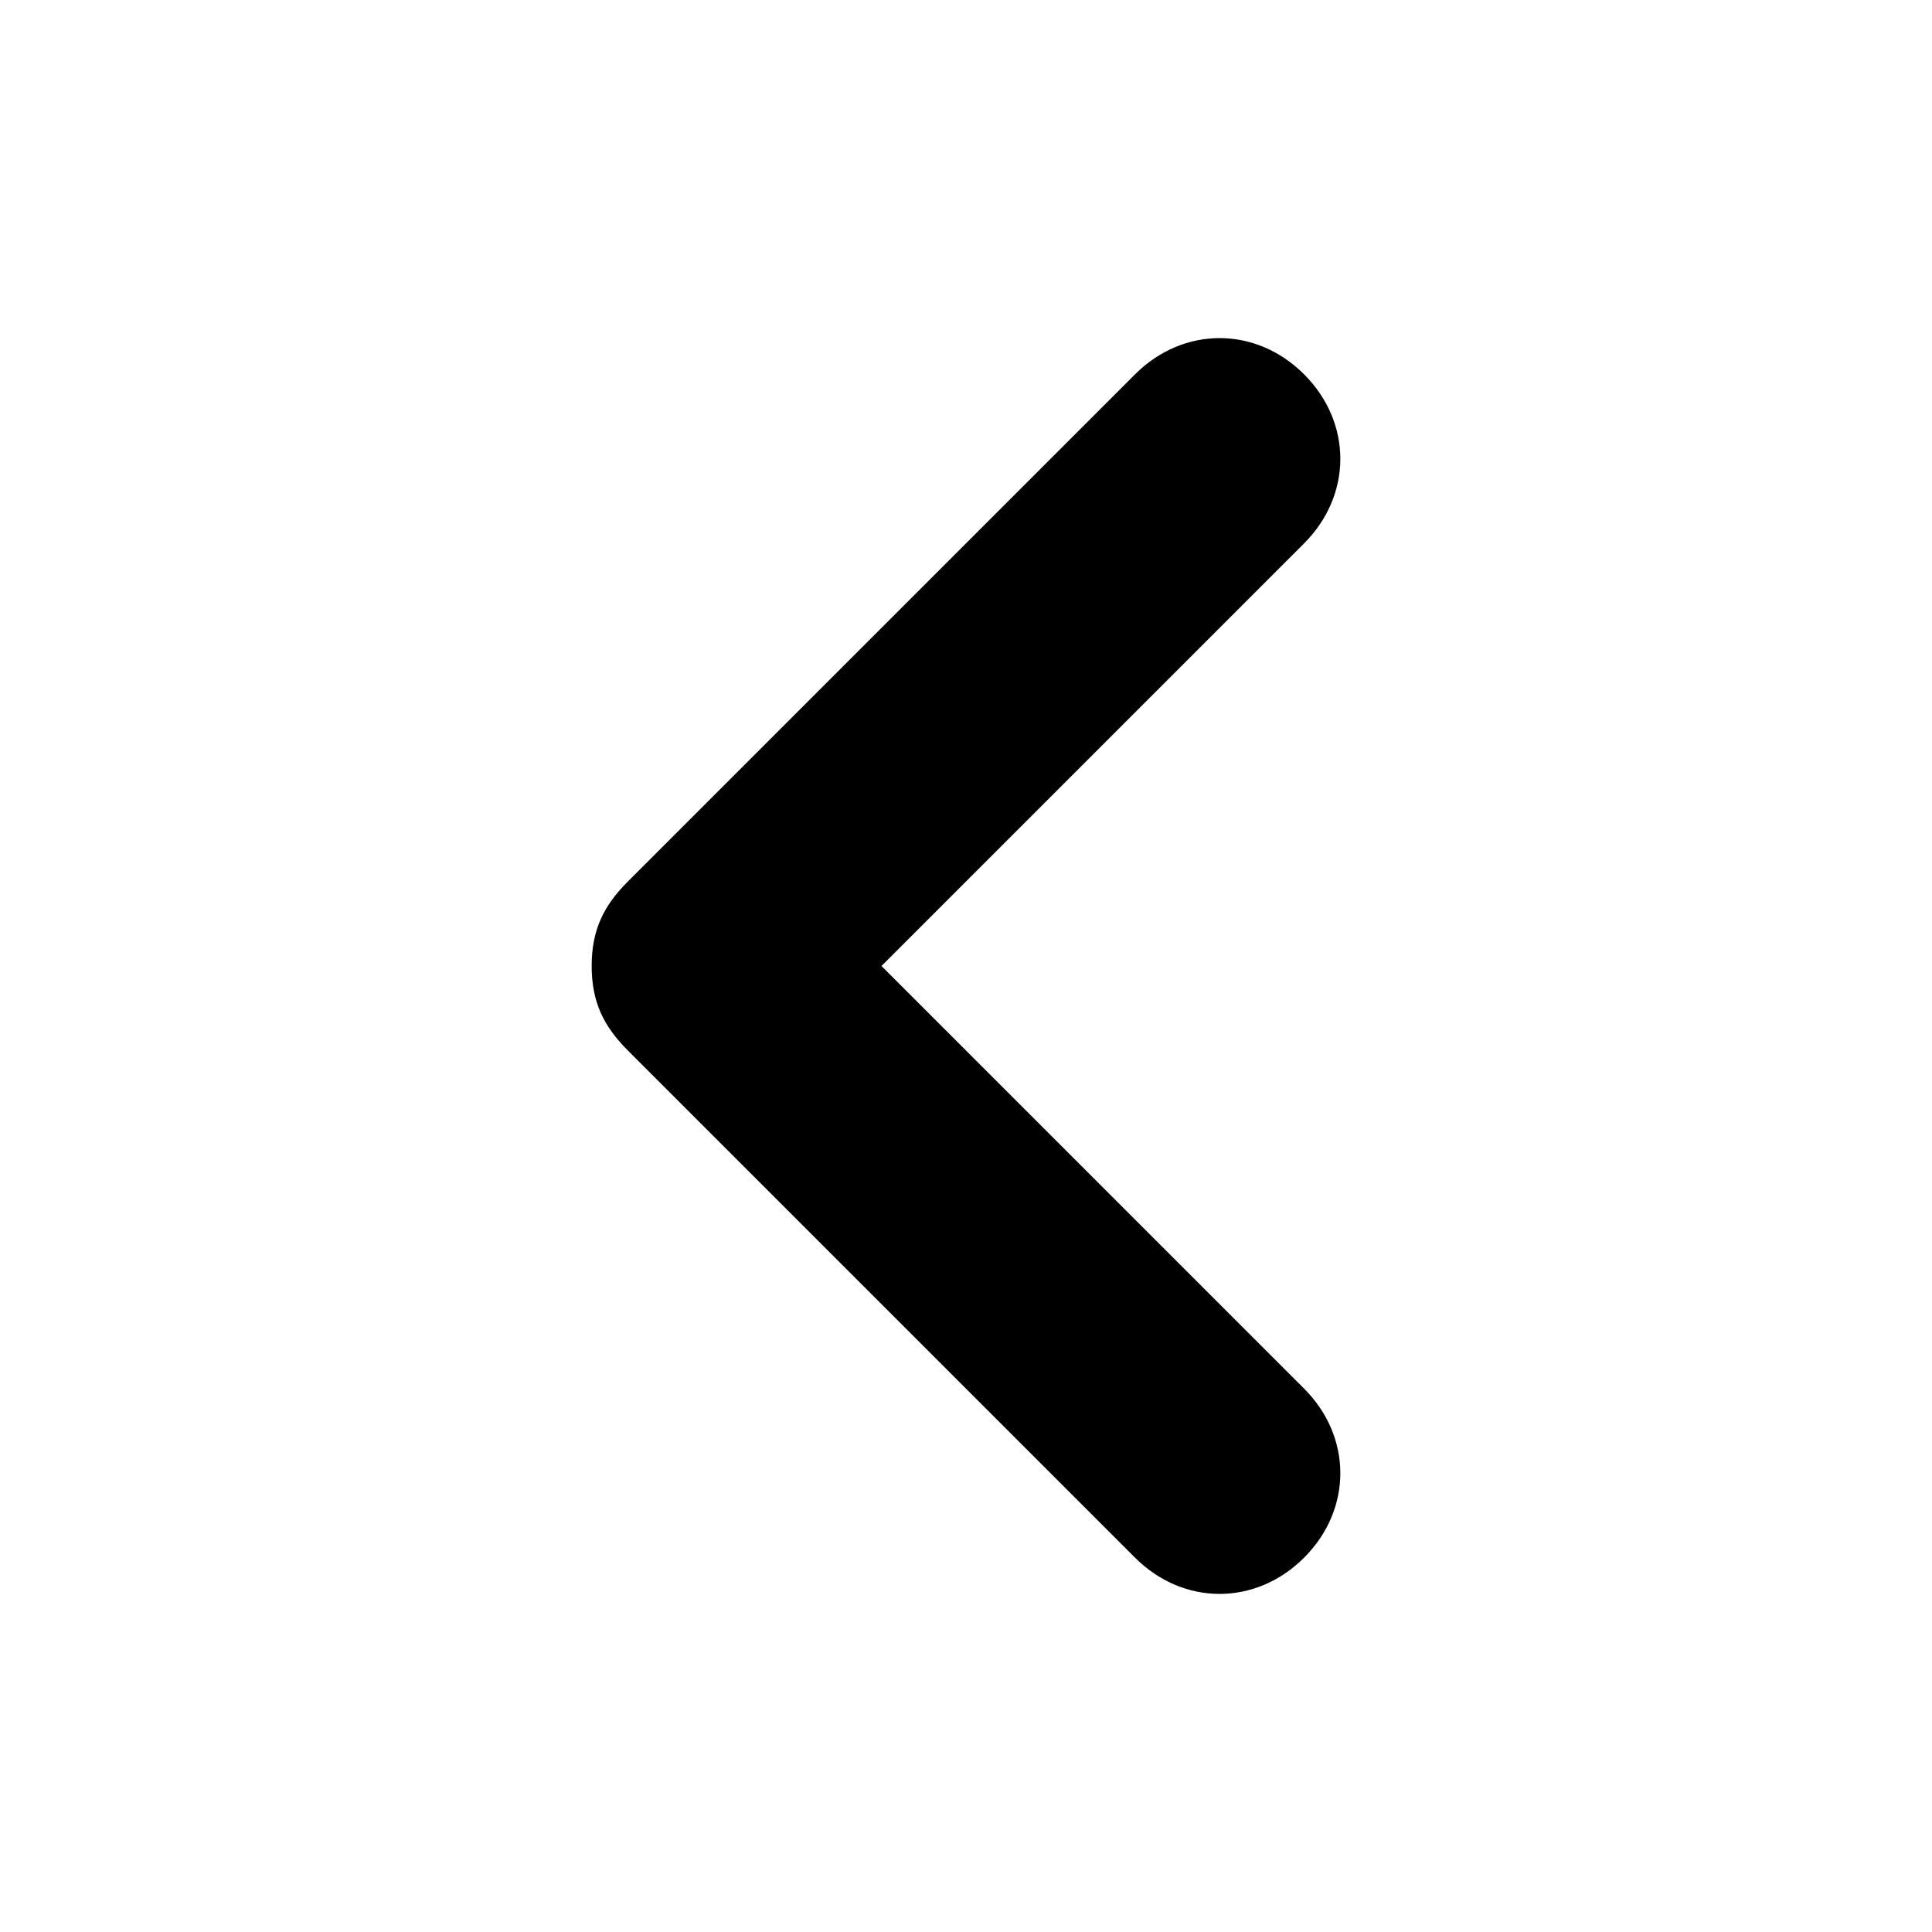
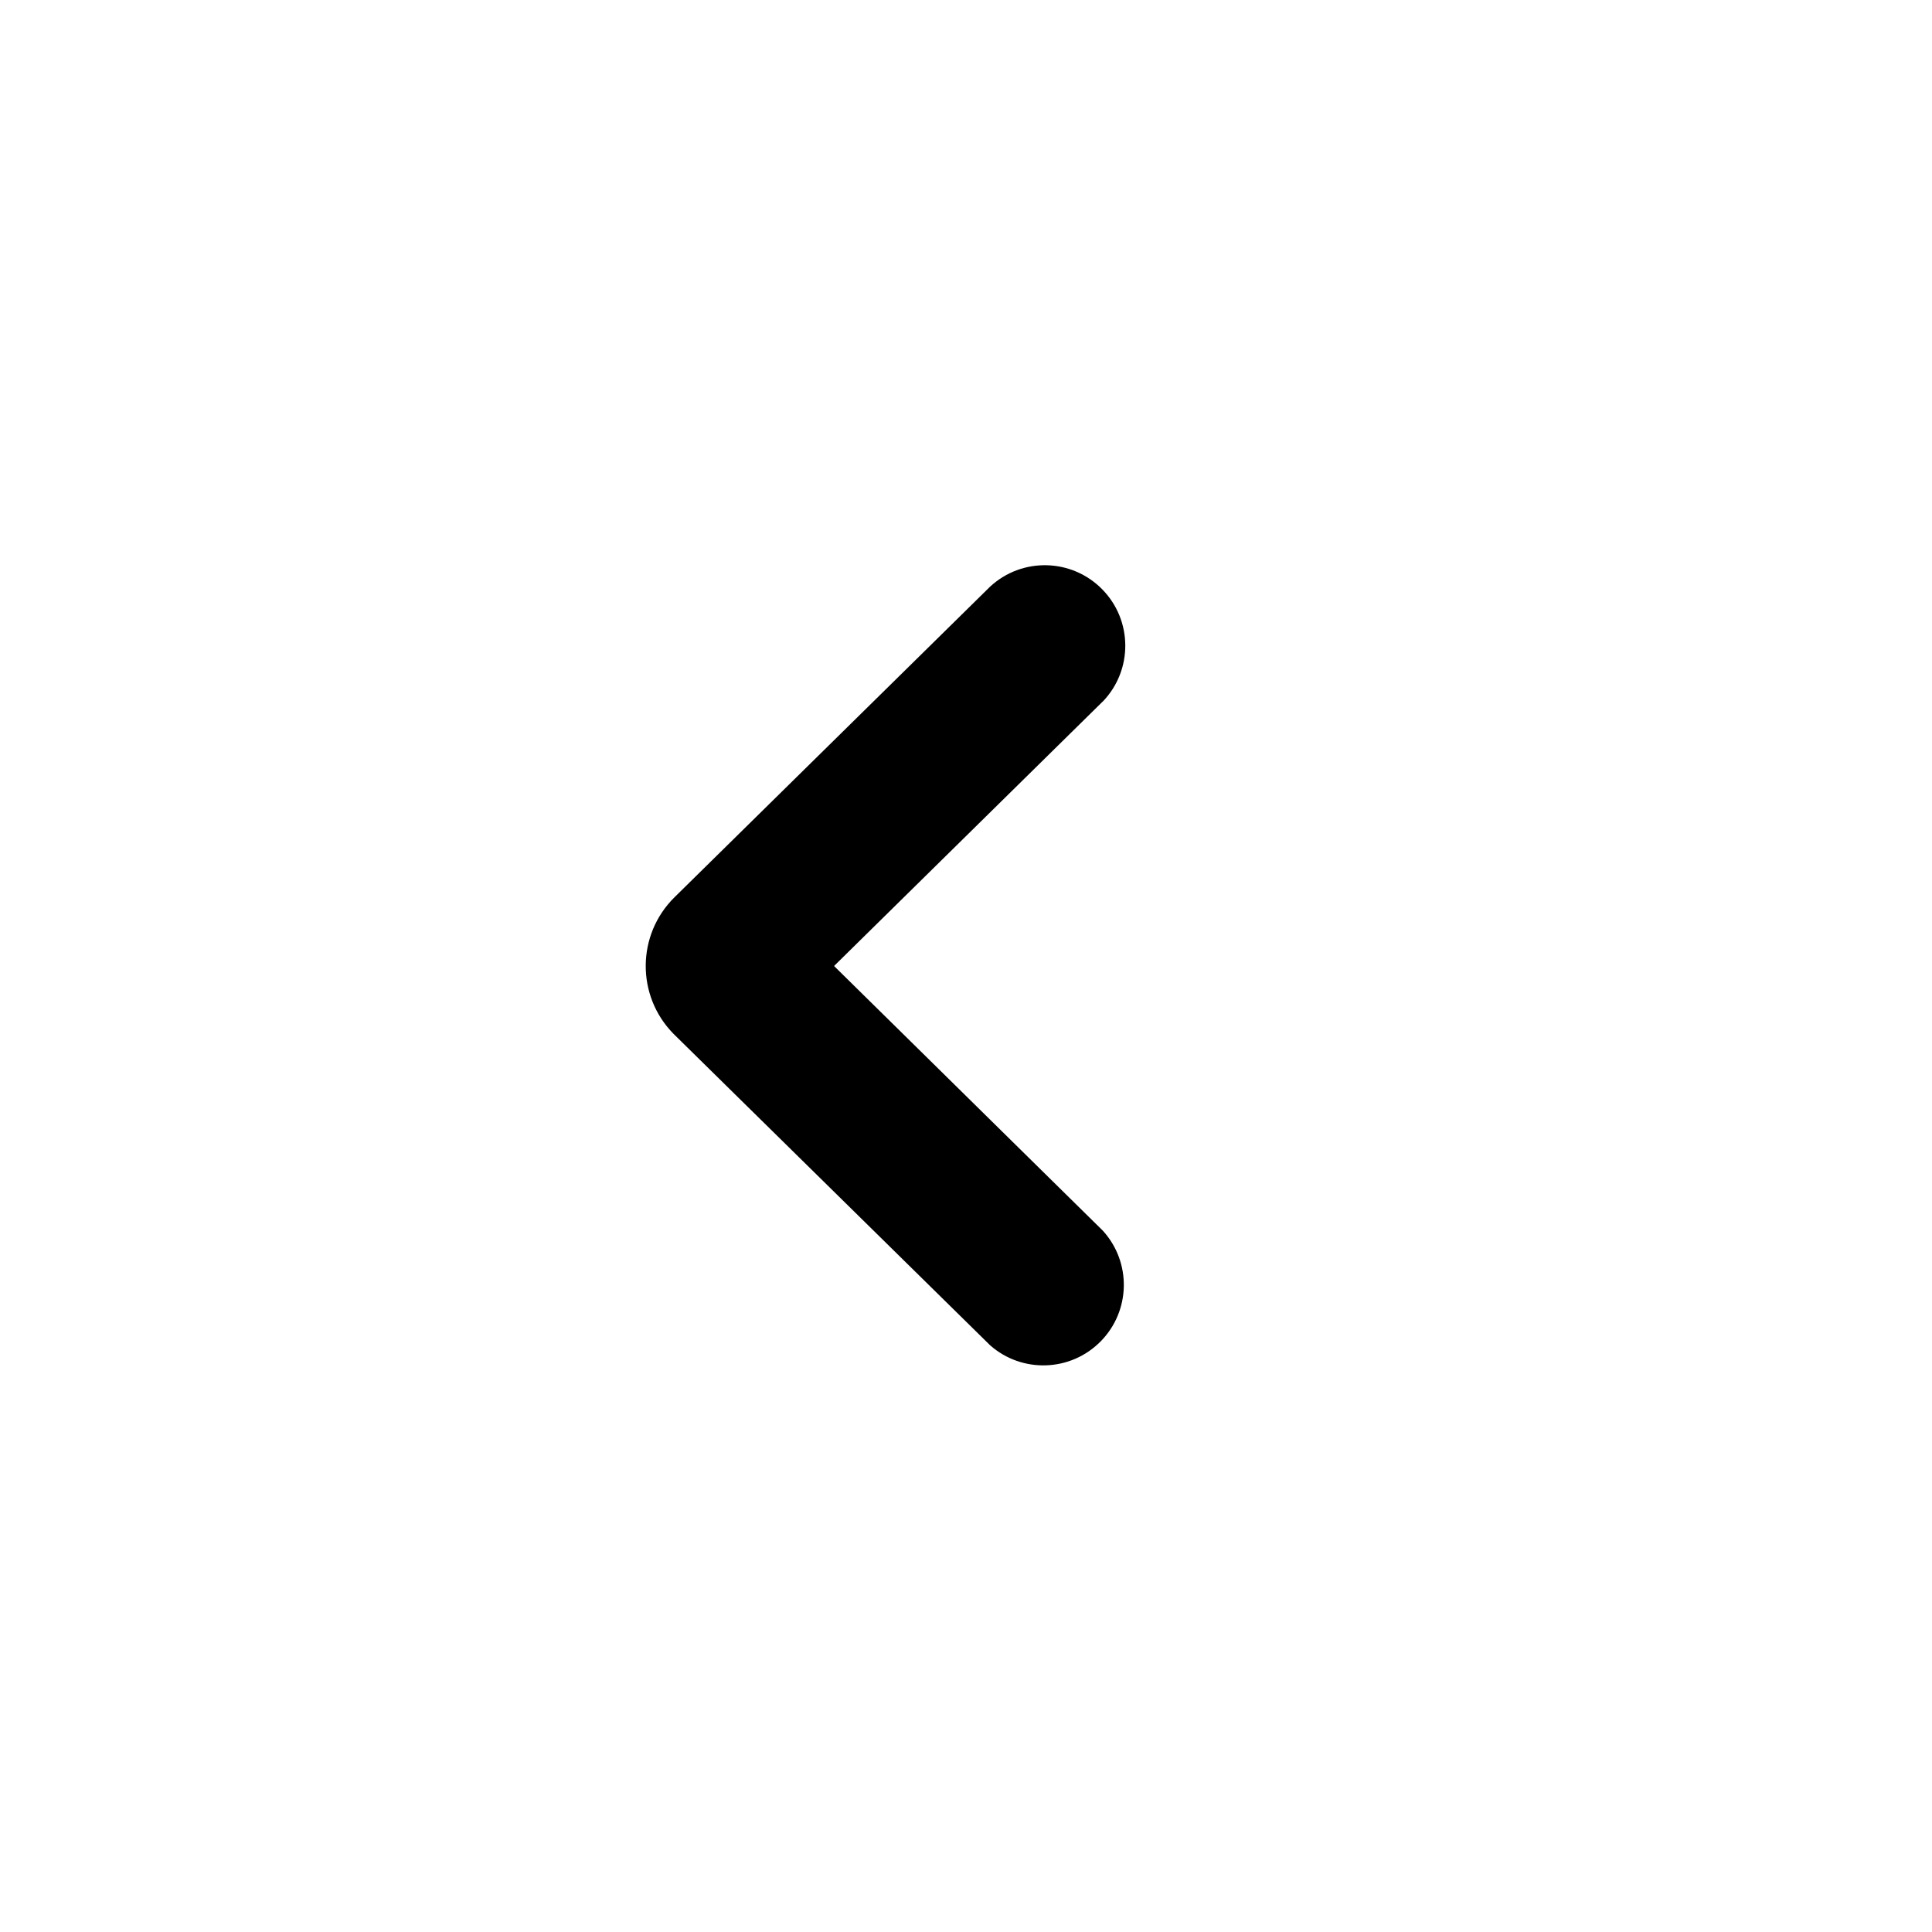
- <svg xmlns="http://www.w3.org/2000/svg" viewBox="0 0 16 16">
-   <path class="st0" d="M10.8 11.5L7.3 8l3.5-3.5c.4-.4.4-1 0-1.4s-1-.4-1.4 0L5.2 7.3c-.2.2-.3.4-.3.7 0 .3.1.5.3.7l4.2 4.2c.4.4 1 .4 1.4 0 .4-.4.4-1 0-1.4z" />
+ <svg xmlns="http://www.w3.org/2000/svg" viewBox="0 0 24 24">
+   <path transform="rotate(90 3.5 10.5)" id="a" d="M1.713.299A1 1 0 0 0 .287 1.7l3.858 3.92a1.2 1.2 0 0 0 1.697.014l3.87-3.934A1 1 0 0 0 8.288.3L5 3.639 1.713.3z" />
</svg>
